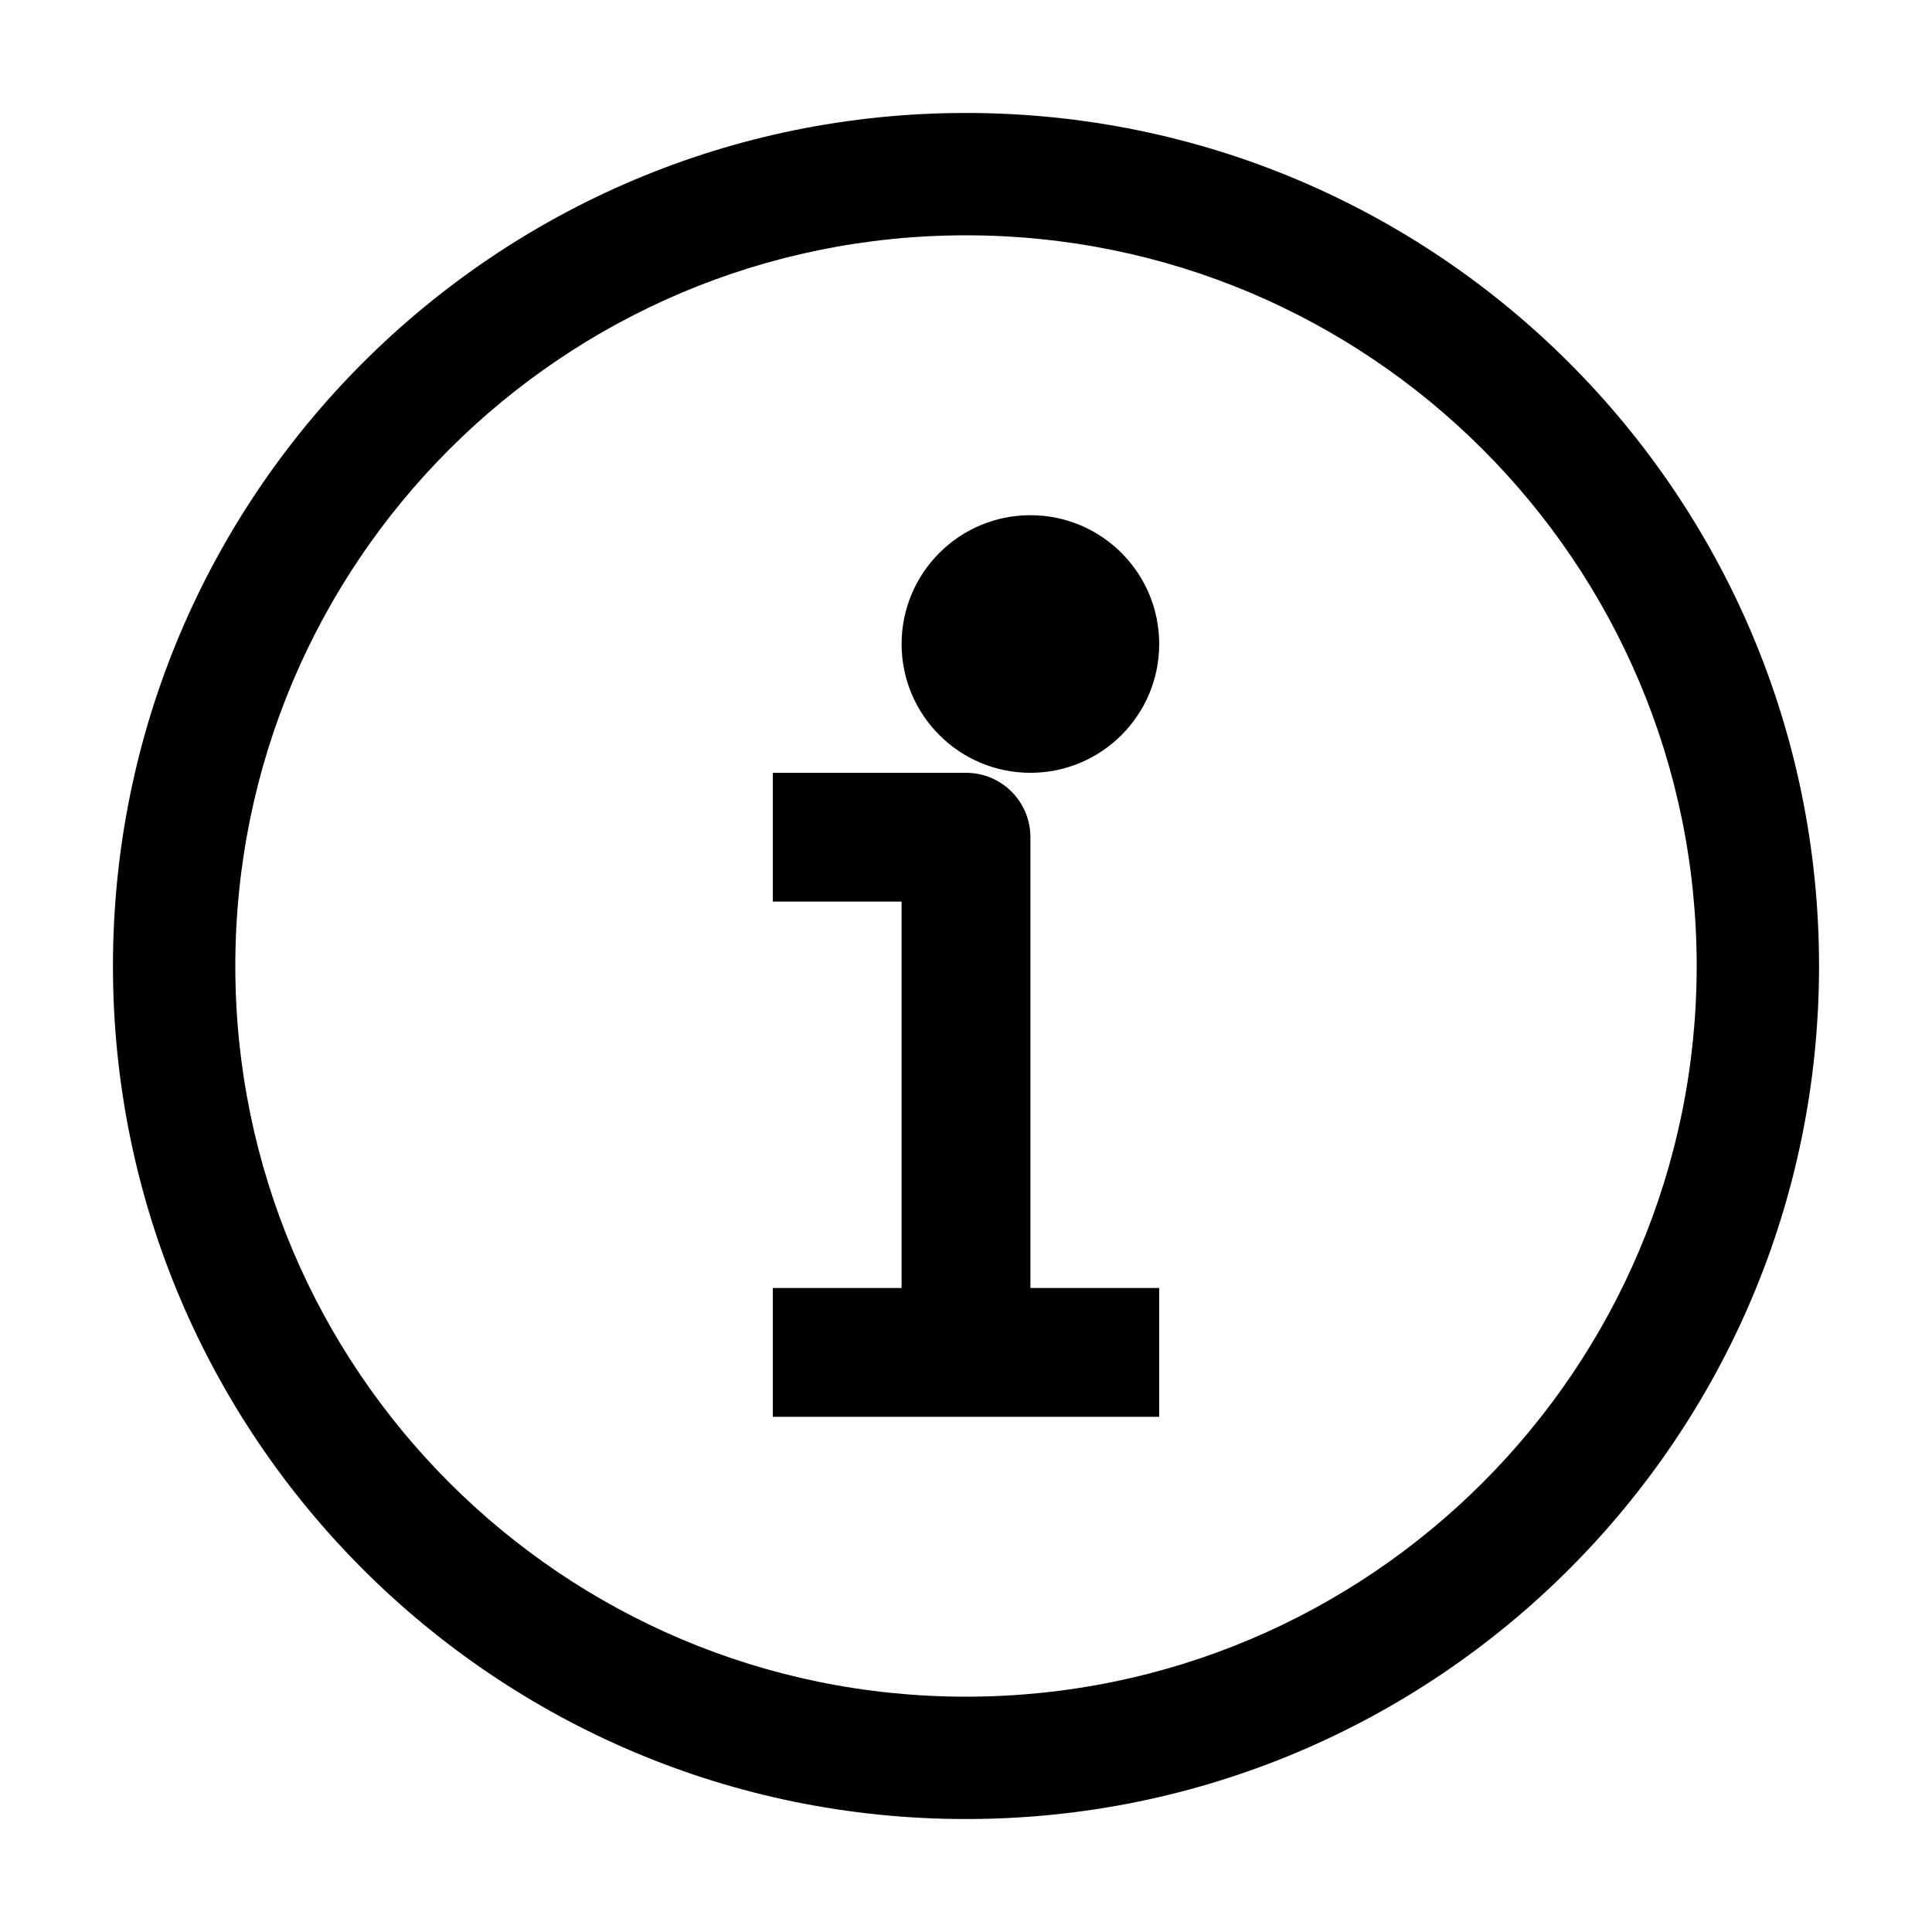
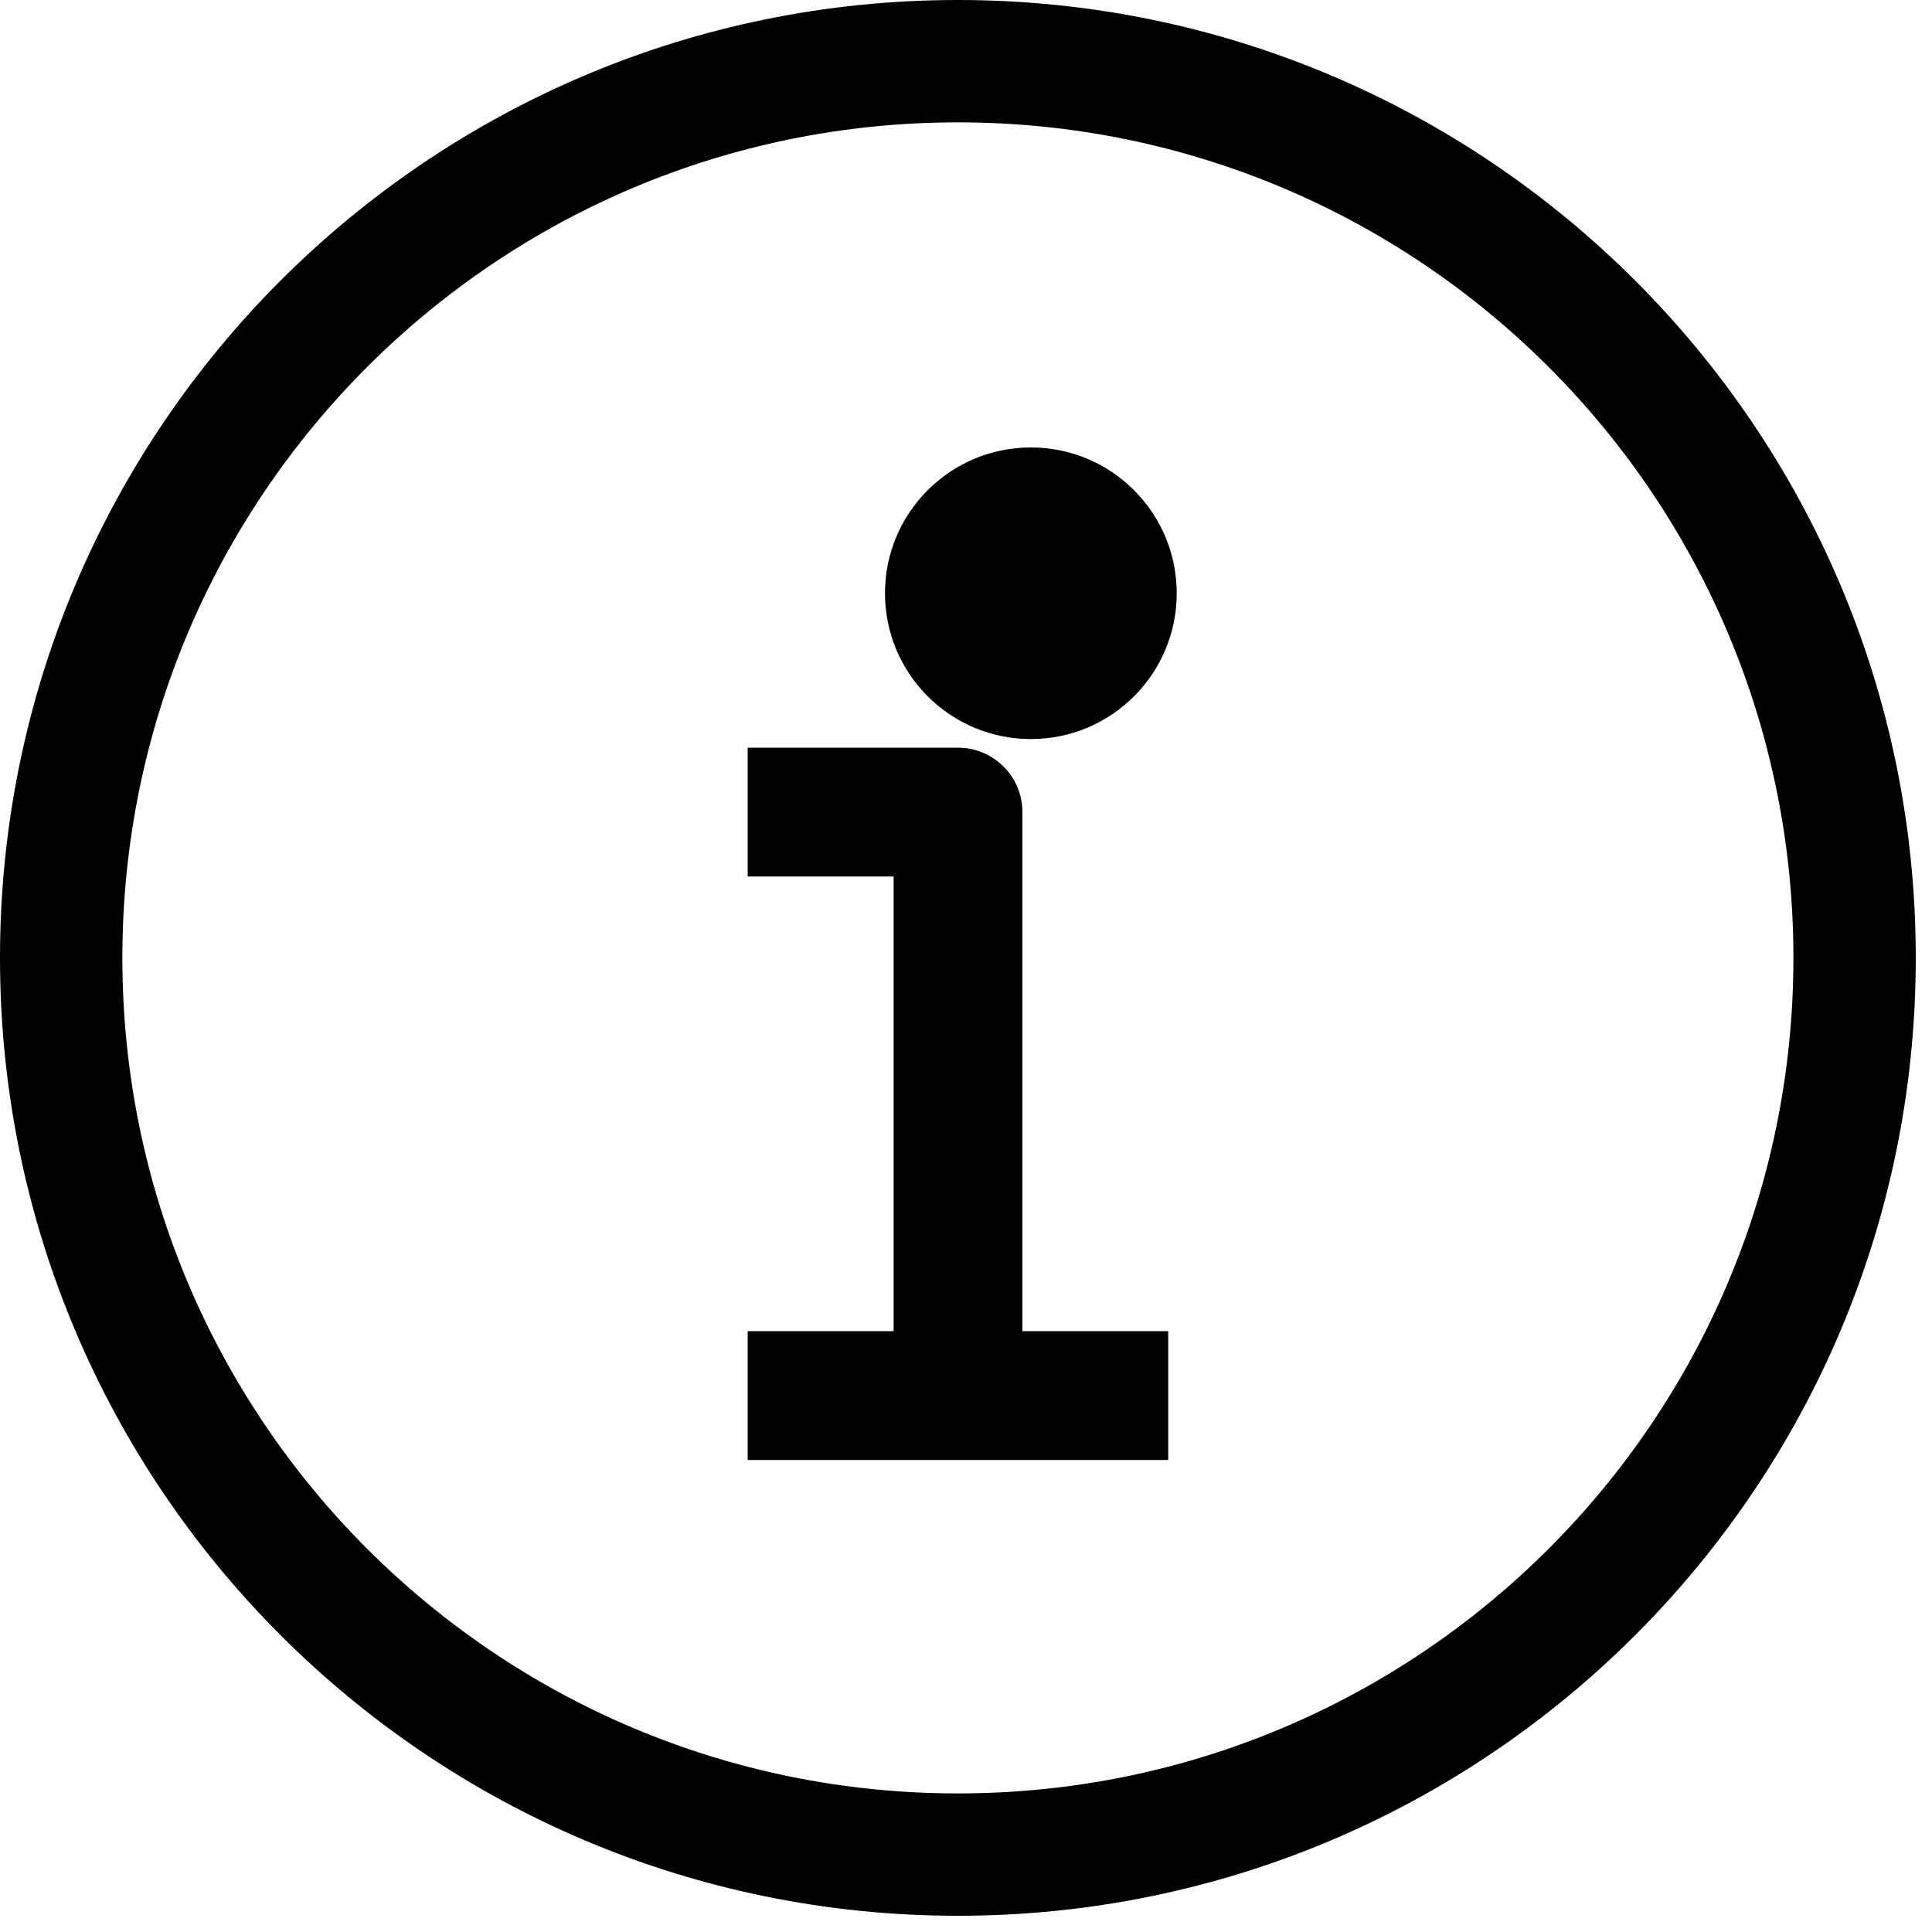
<svg xmlns="http://www.w3.org/2000/svg" width="15" height="15" viewBox="0 0 15 15" fill="none">
-   <path fill-rule="evenodd" clip-rule="evenodd" d="M7.5 0.877C3.842 0.877 0.877 3.842 0.877 7.5C0.877 11.157 3.842 14.123 7.5 14.123C11.157 14.123 14.123 11.157 14.123 7.5C14.123 3.842 11.157 0.877 7.5 0.877ZM1.827 7.5C1.827 4.367 4.367 1.827 7.5 1.827C10.633 1.827 13.173 4.367 13.173 7.5C13.173 10.633 10.633 13.173 7.5 13.173C4.367 13.173 1.827 10.633 1.827 7.5ZM9 5C9 5.552 8.553 6 8 6C7.448 6 7 5.552 7 5C7 4.448 7.448 4 8 4C8.553 4 9 4.448 9 5ZM6 6H6.5H7.5C7.777 6 8 6.224 8 6.5V10H8.5H9V11H8.5H7.5H6.5H6V10H6.5H7V7H6.5H6V6Z" fill="black" />
+   <path fill-rule="evenodd" clip-rule="evenodd" d="M7.437 0C3.33 0 0 3.33 0 7.437C0 11.544 3.33 14.874 7.437 14.874C11.544 14.874 14.874 11.544 14.874 7.437C14.874 3.33 11.544 0 7.437 0ZM0.95 7.437C0.95 3.854 3.854 0.95 7.437 0.95C11.02 0.95 13.924 3.854 13.924 7.437C13.924 11.02 11.02 13.924 7.437 13.924C3.854 13.924 0.95 11.02 0.95 7.437ZM9.136 4.606C9.136 5.231 8.629 5.738 8.004 5.738C7.378 5.738 6.871 5.231 6.871 4.606C6.871 3.981 7.378 3.474 8.004 3.474C8.629 3.474 9.136 3.981 9.136 4.606ZM5.805 5.805H6.305H7.438C7.714 5.805 7.938 6.029 7.938 6.305V10.335H8.57H9.07V11.335H8.57H7.438H6.305H5.805V10.335H6.305H6.938V6.805H6.305H5.805V5.805Z" fill="black" />
</svg>
